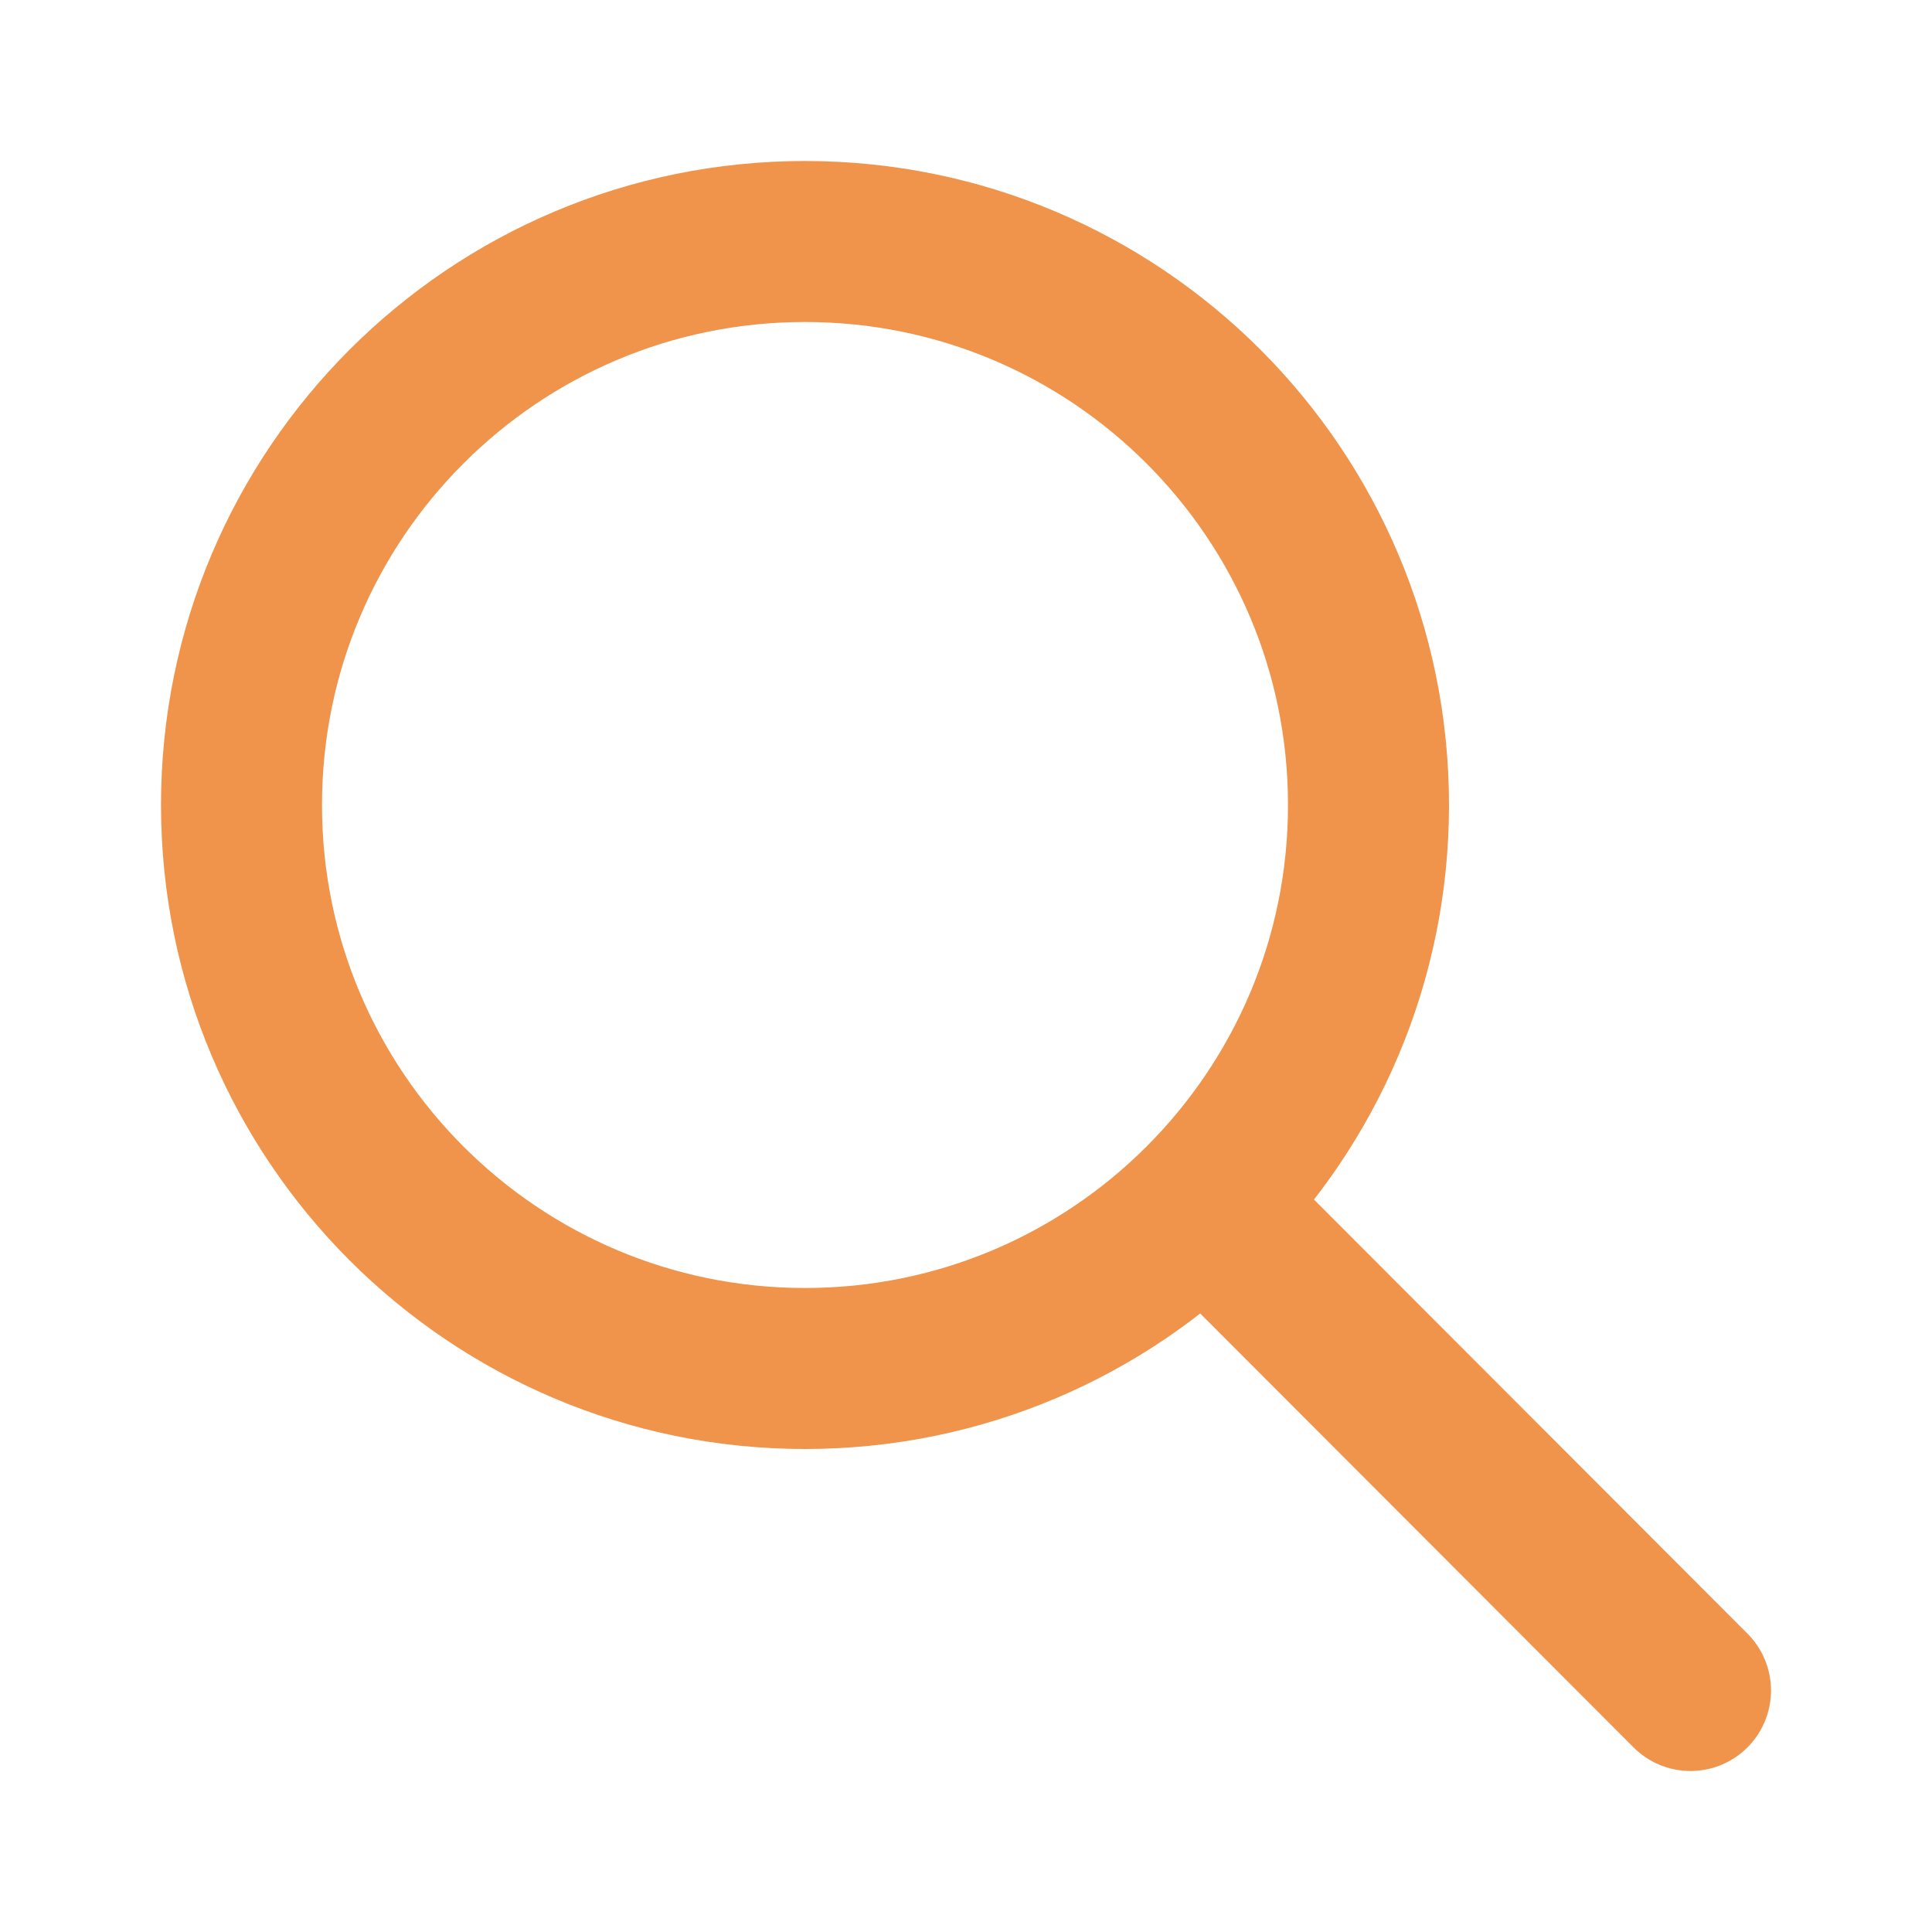
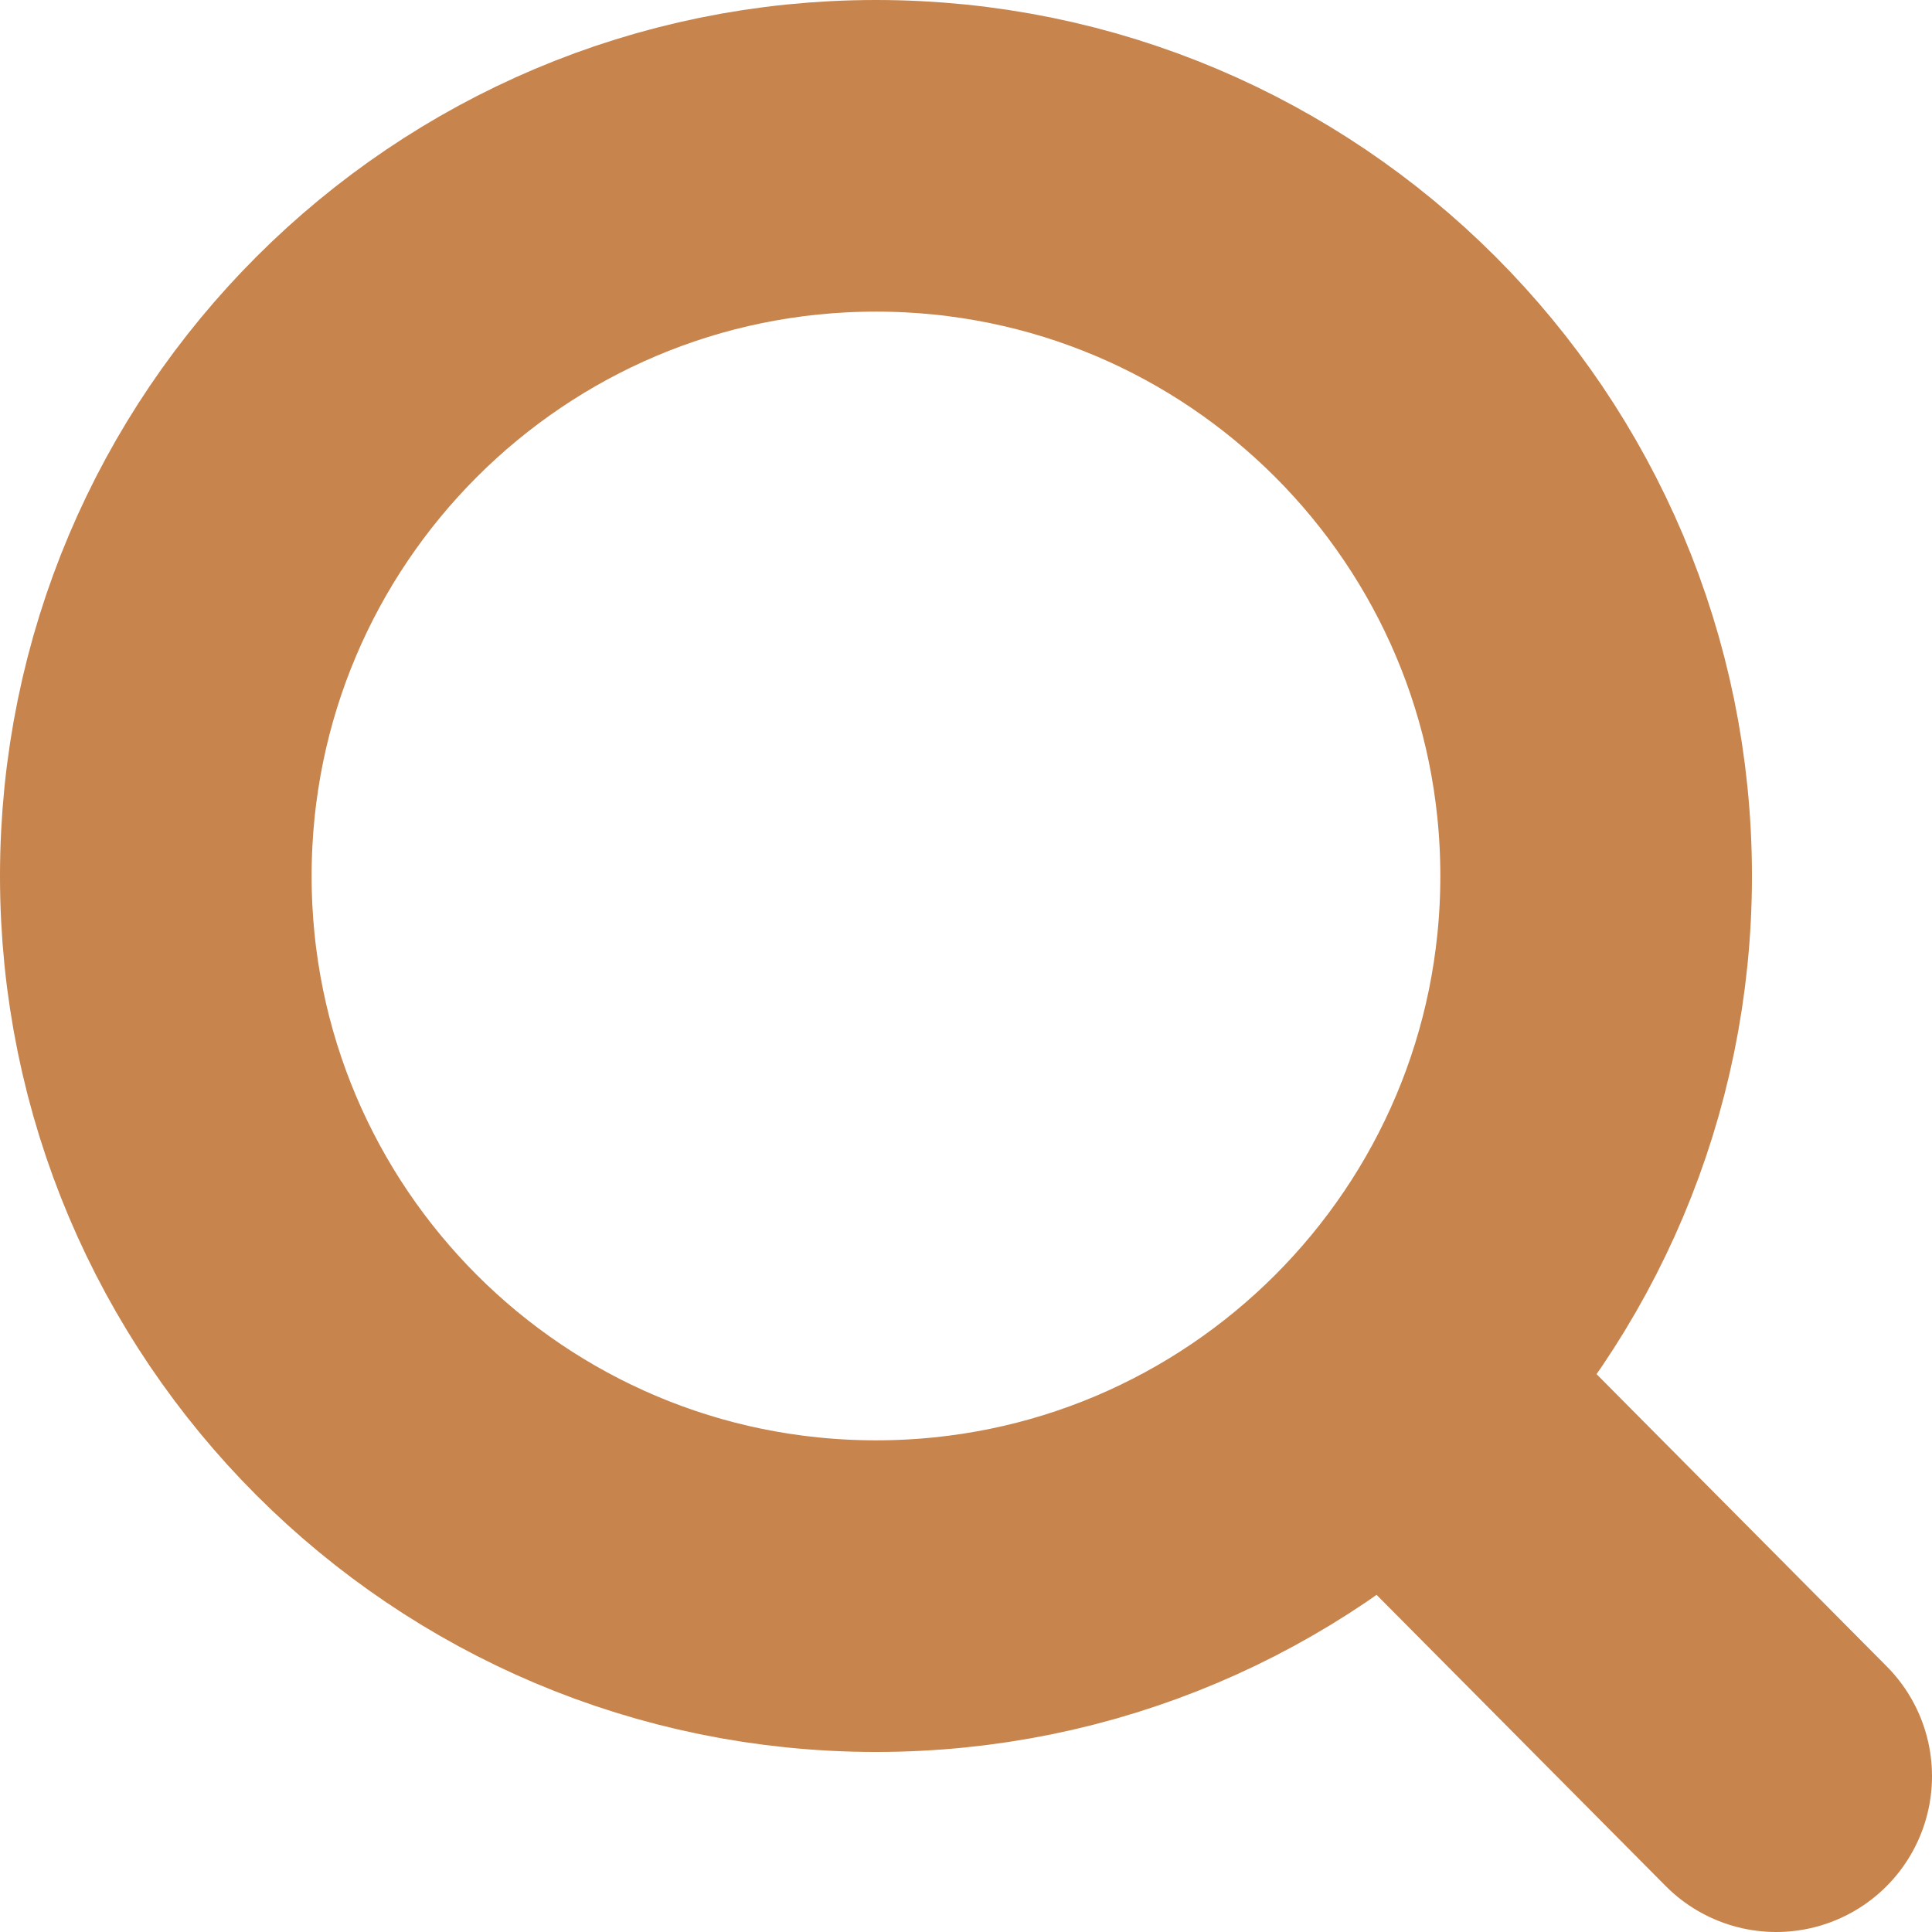
- <svg xmlns="http://www.w3.org/2000/svg" width="256px" height="256px" viewBox="0 0 24.00 24.00" fill="none">
-   <g id="SVGRepo_bgCarrier" stroke-width="0" />
-   <g id="SVGRepo_tracerCarrier" stroke-linecap="round" stroke-linejoin="round" />
-   <g id="SVGRepo_iconCarrier">
-     <path d="M14.954 14.946L21 21M17 10C17 13.866 13.866 17 10 17C6.134 17 3 13.866 3 10C3 6.134 6.134 3 10 3C13.866 3 17 6.134 17 10Z" stroke="#EF944A" stroke-width="2" stroke-linecap="round" stroke-linejoin="round" />
-   </g>
+ <svg xmlns="http://www.w3.org/2000/svg" width="31" height="31" viewBox="0 0 31 31" fill="none">
+   <path d="M22.249 22.204L28.5 28.5M25.611 14.056C25.611 20.438 20.438 25.611 14.056 25.611C7.674 25.611 2.5 20.438 2.5 14.056C2.5 7.674 7.674 2.5 14.056 2.5C20.438 2.5 25.611 7.674 25.611 14.056Z" stroke="#C7844C" stroke-width="5" stroke-linecap="round" stroke-linejoin="round" />
</svg>
